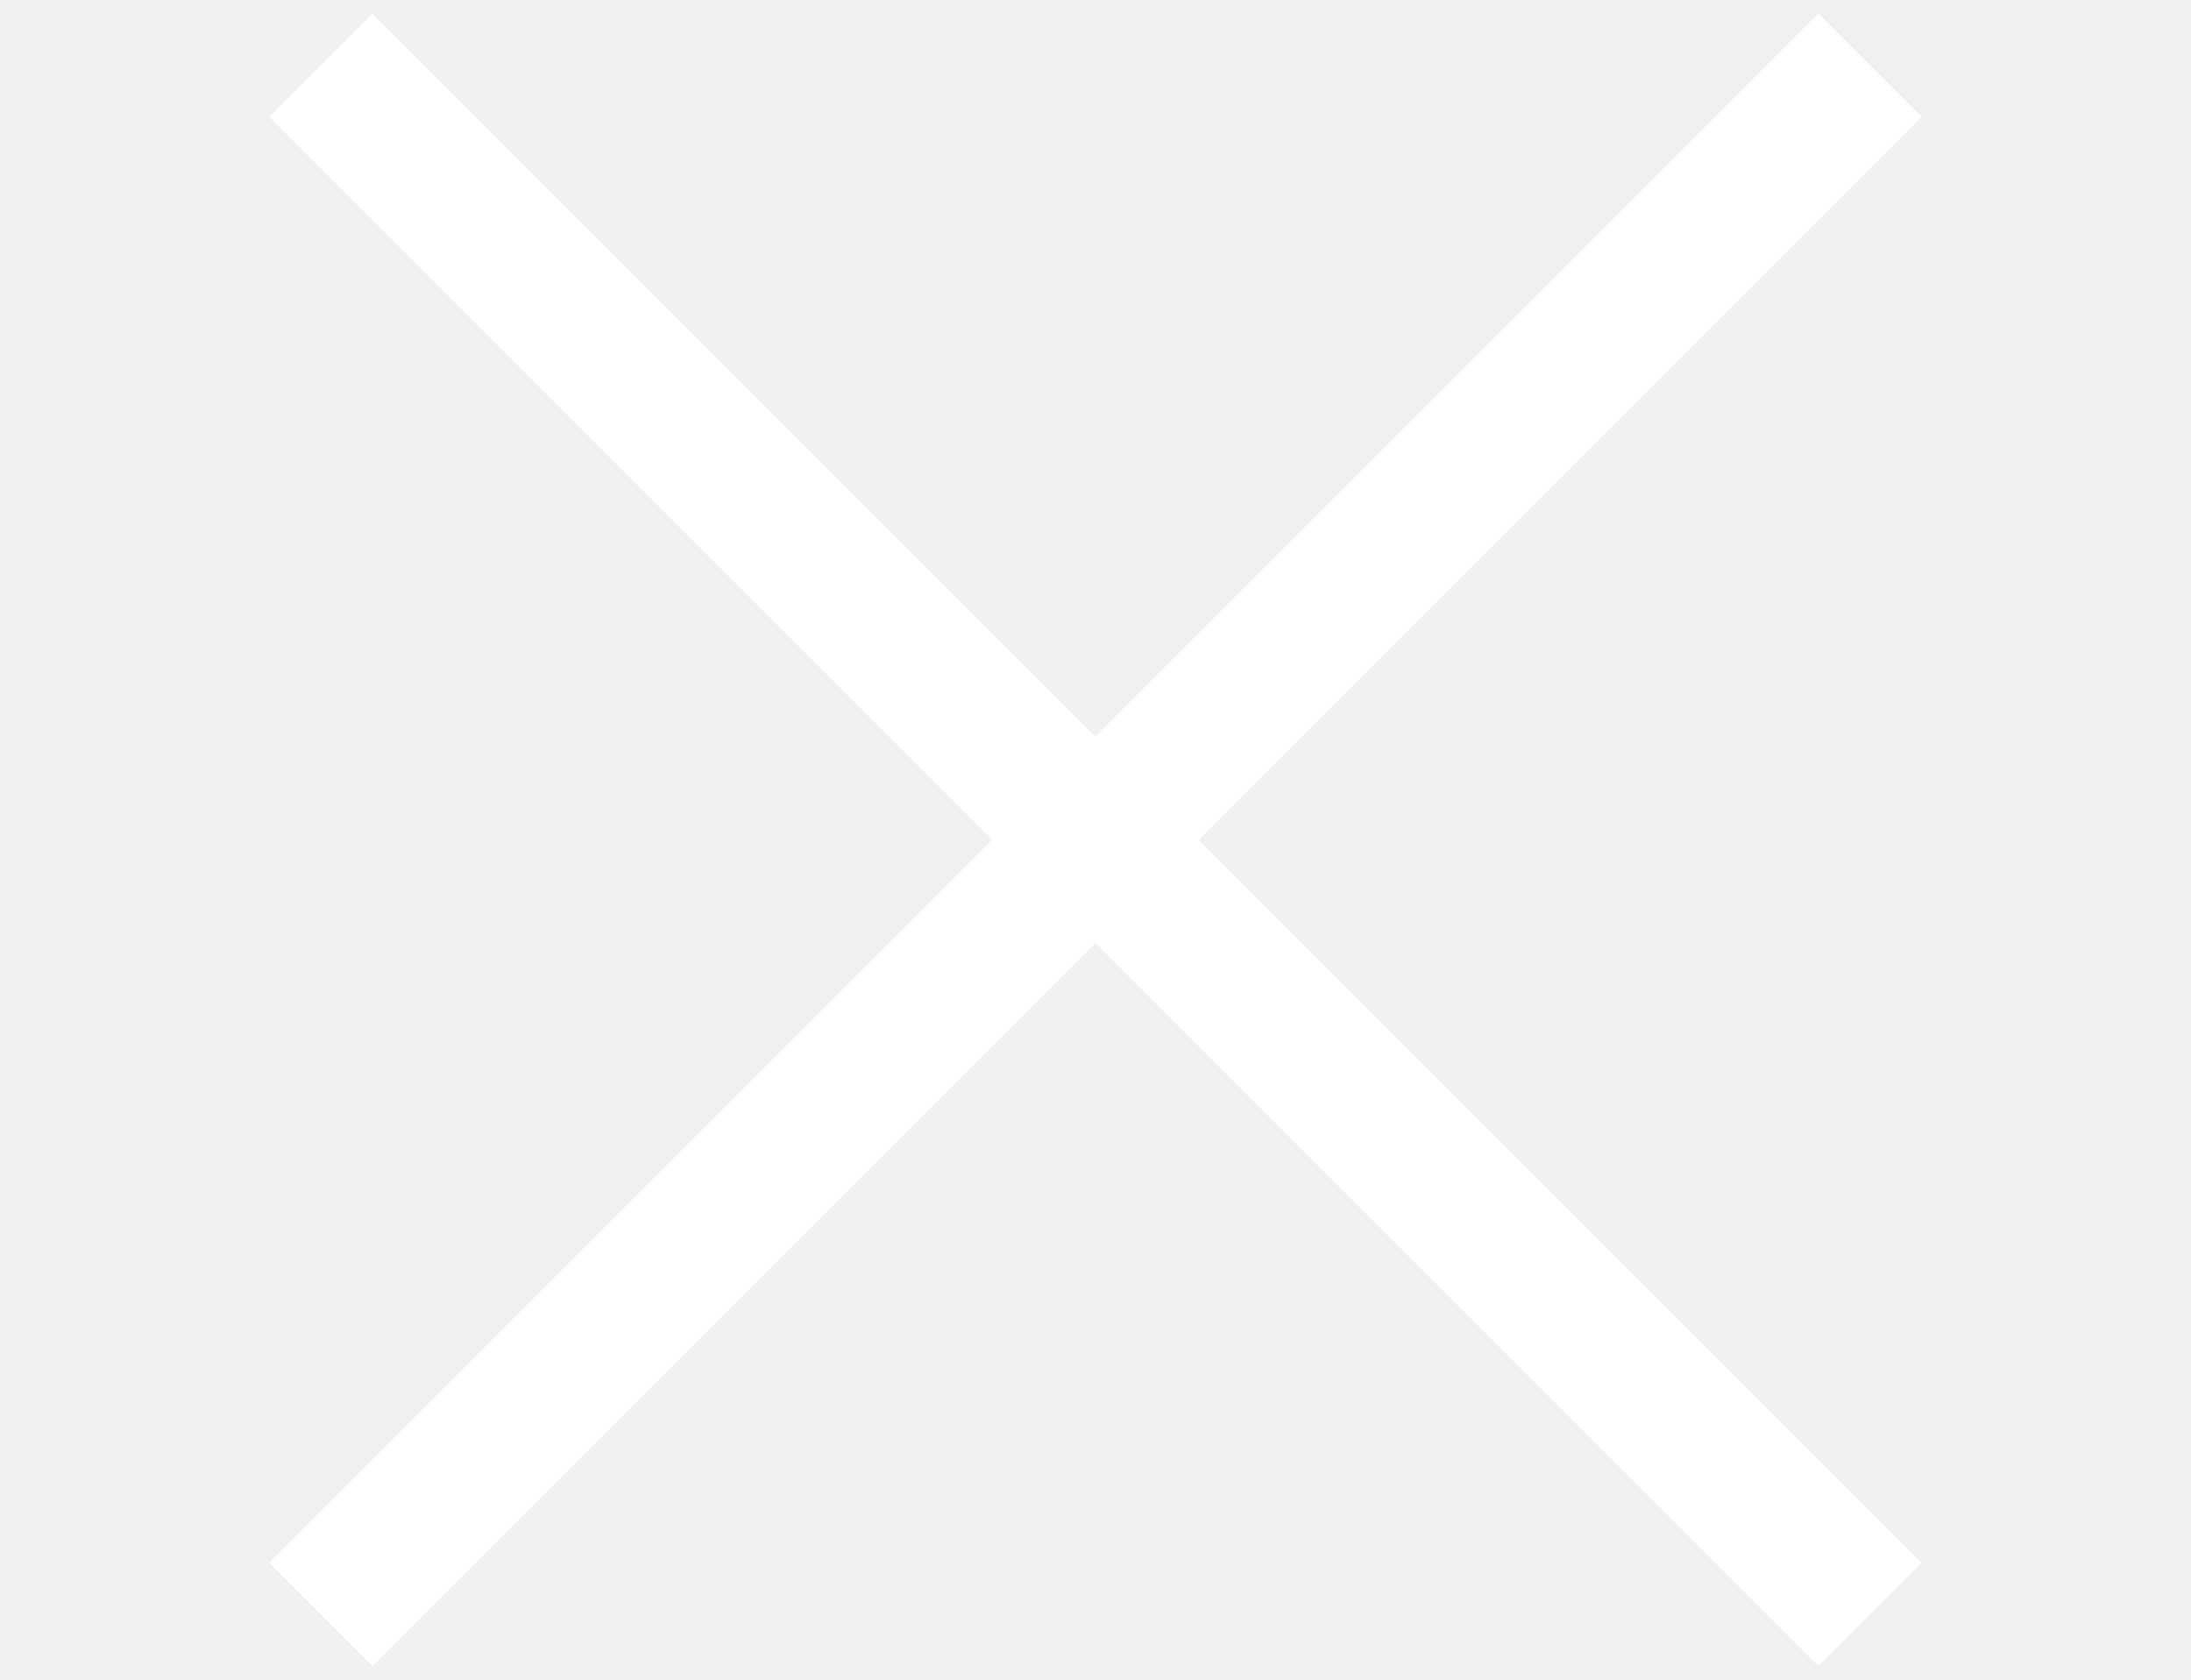
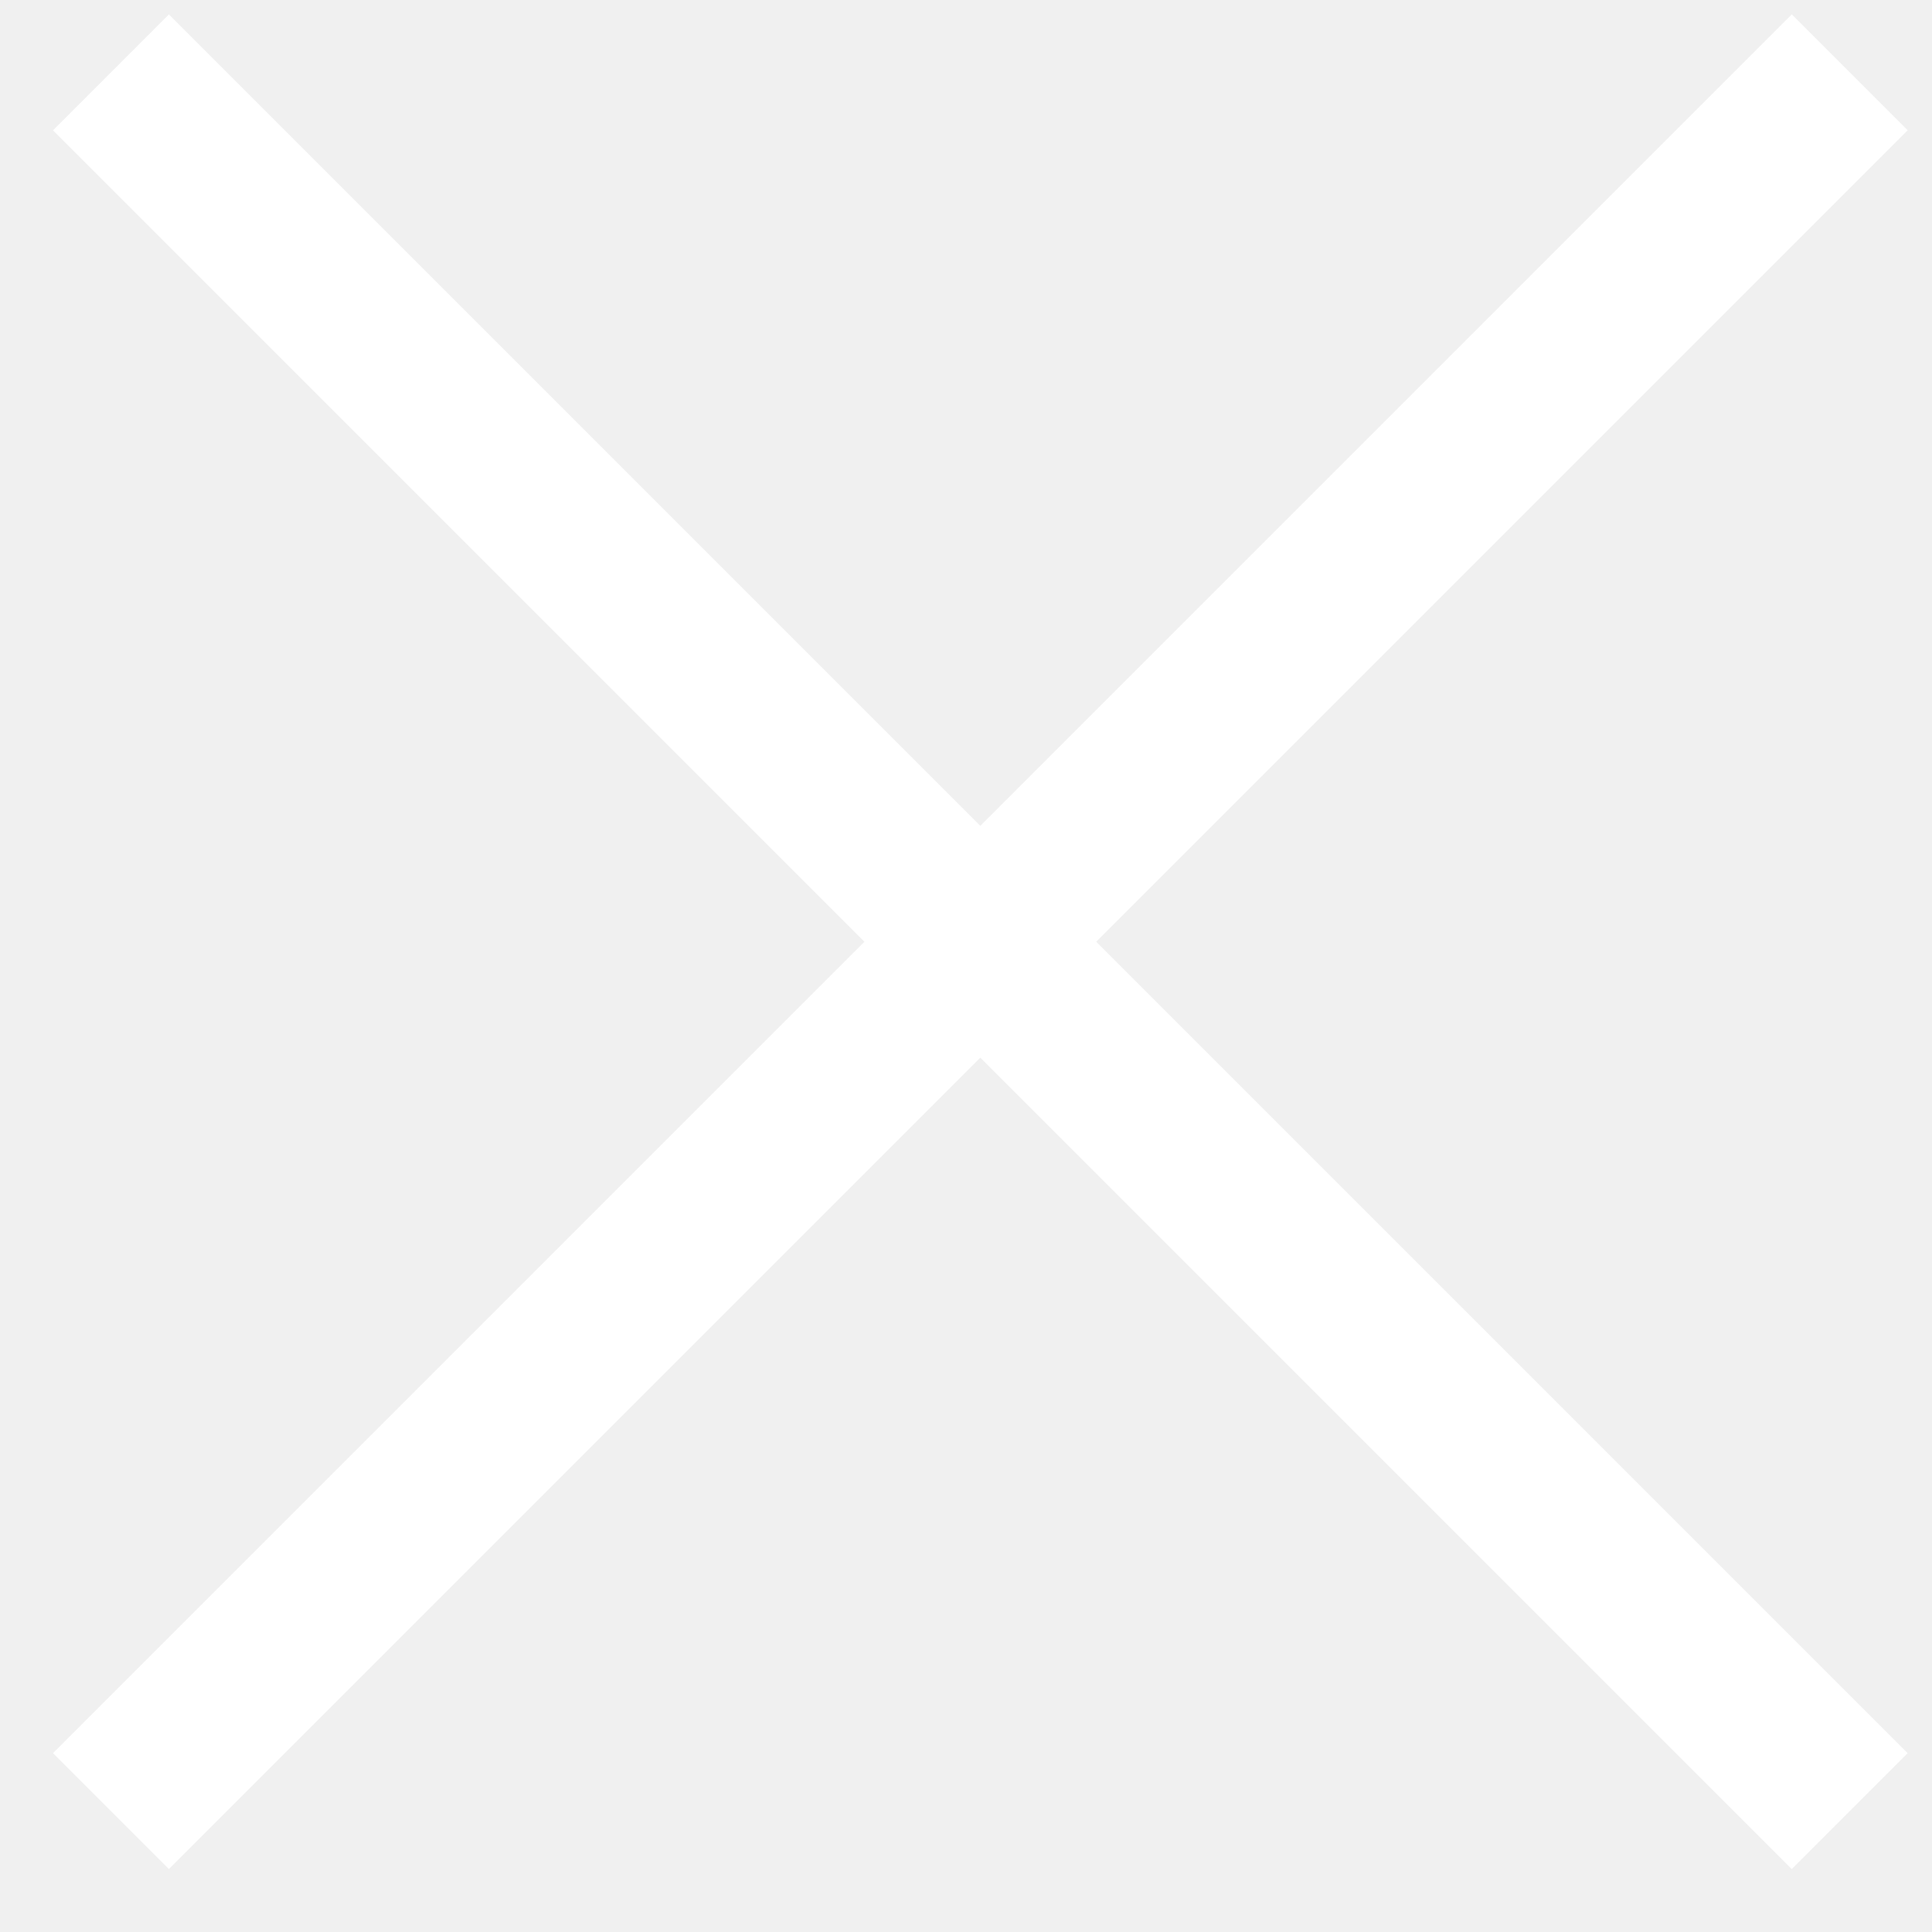
- <svg xmlns="http://www.w3.org/2000/svg" width="30" height="23" viewBox="0 0 30 23" fill="none">
-   <rect x="3.686" y="21.399" width="30" height="2" transform="rotate(-45 3.68604 21.3992)" fill="white" />
-   <rect x="5.1" y="0.186" width="30" height="2" transform="rotate(45 5.09985 0.186401)" fill="white" />
+ <svg xmlns="http://www.w3.org/2000/svg" width="25" height="25" viewBox="0 0 25 25" fill="none">
+   <rect width="31.819" height="2.121" transform="matrix(0.707107 -0.707106 0.707107 0.707106 0.686035 22.6855)" fill="white" />
+   <rect width="31.819" height="2.121" transform="matrix(0.707107 0.707106 -0.707107 0.707106 2.18555 0.186523)" fill="white" />
</svg>
